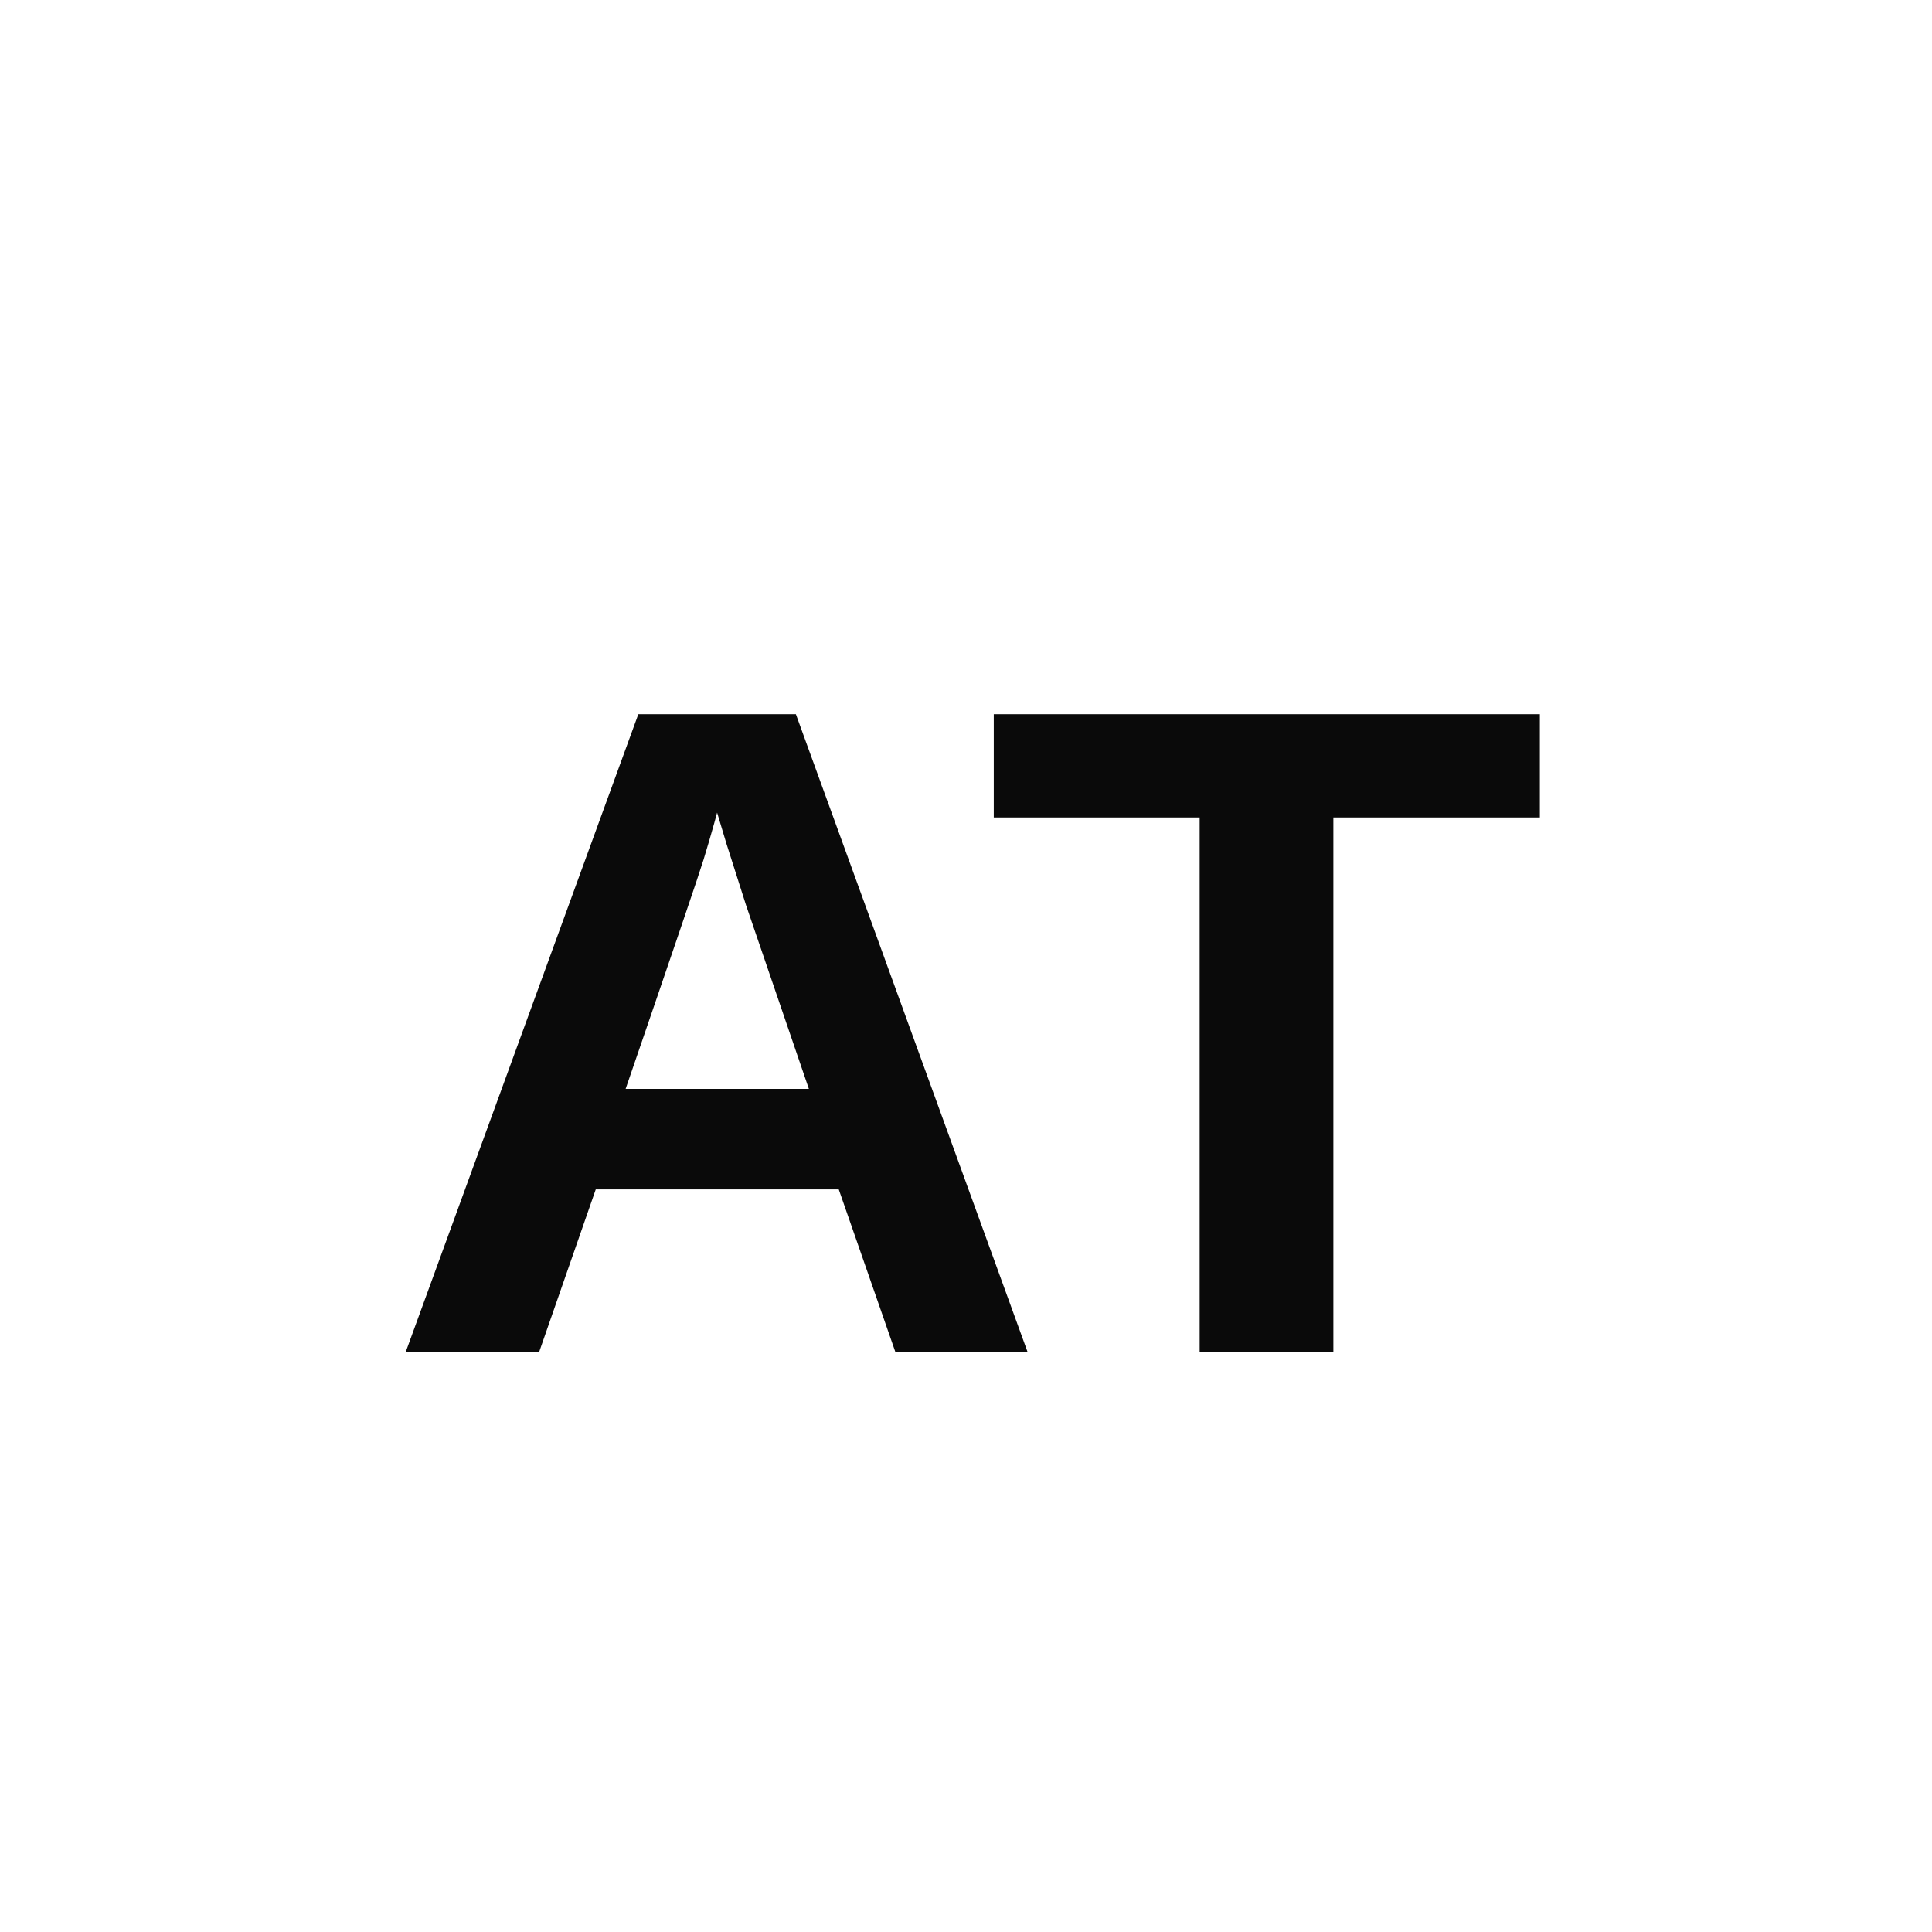
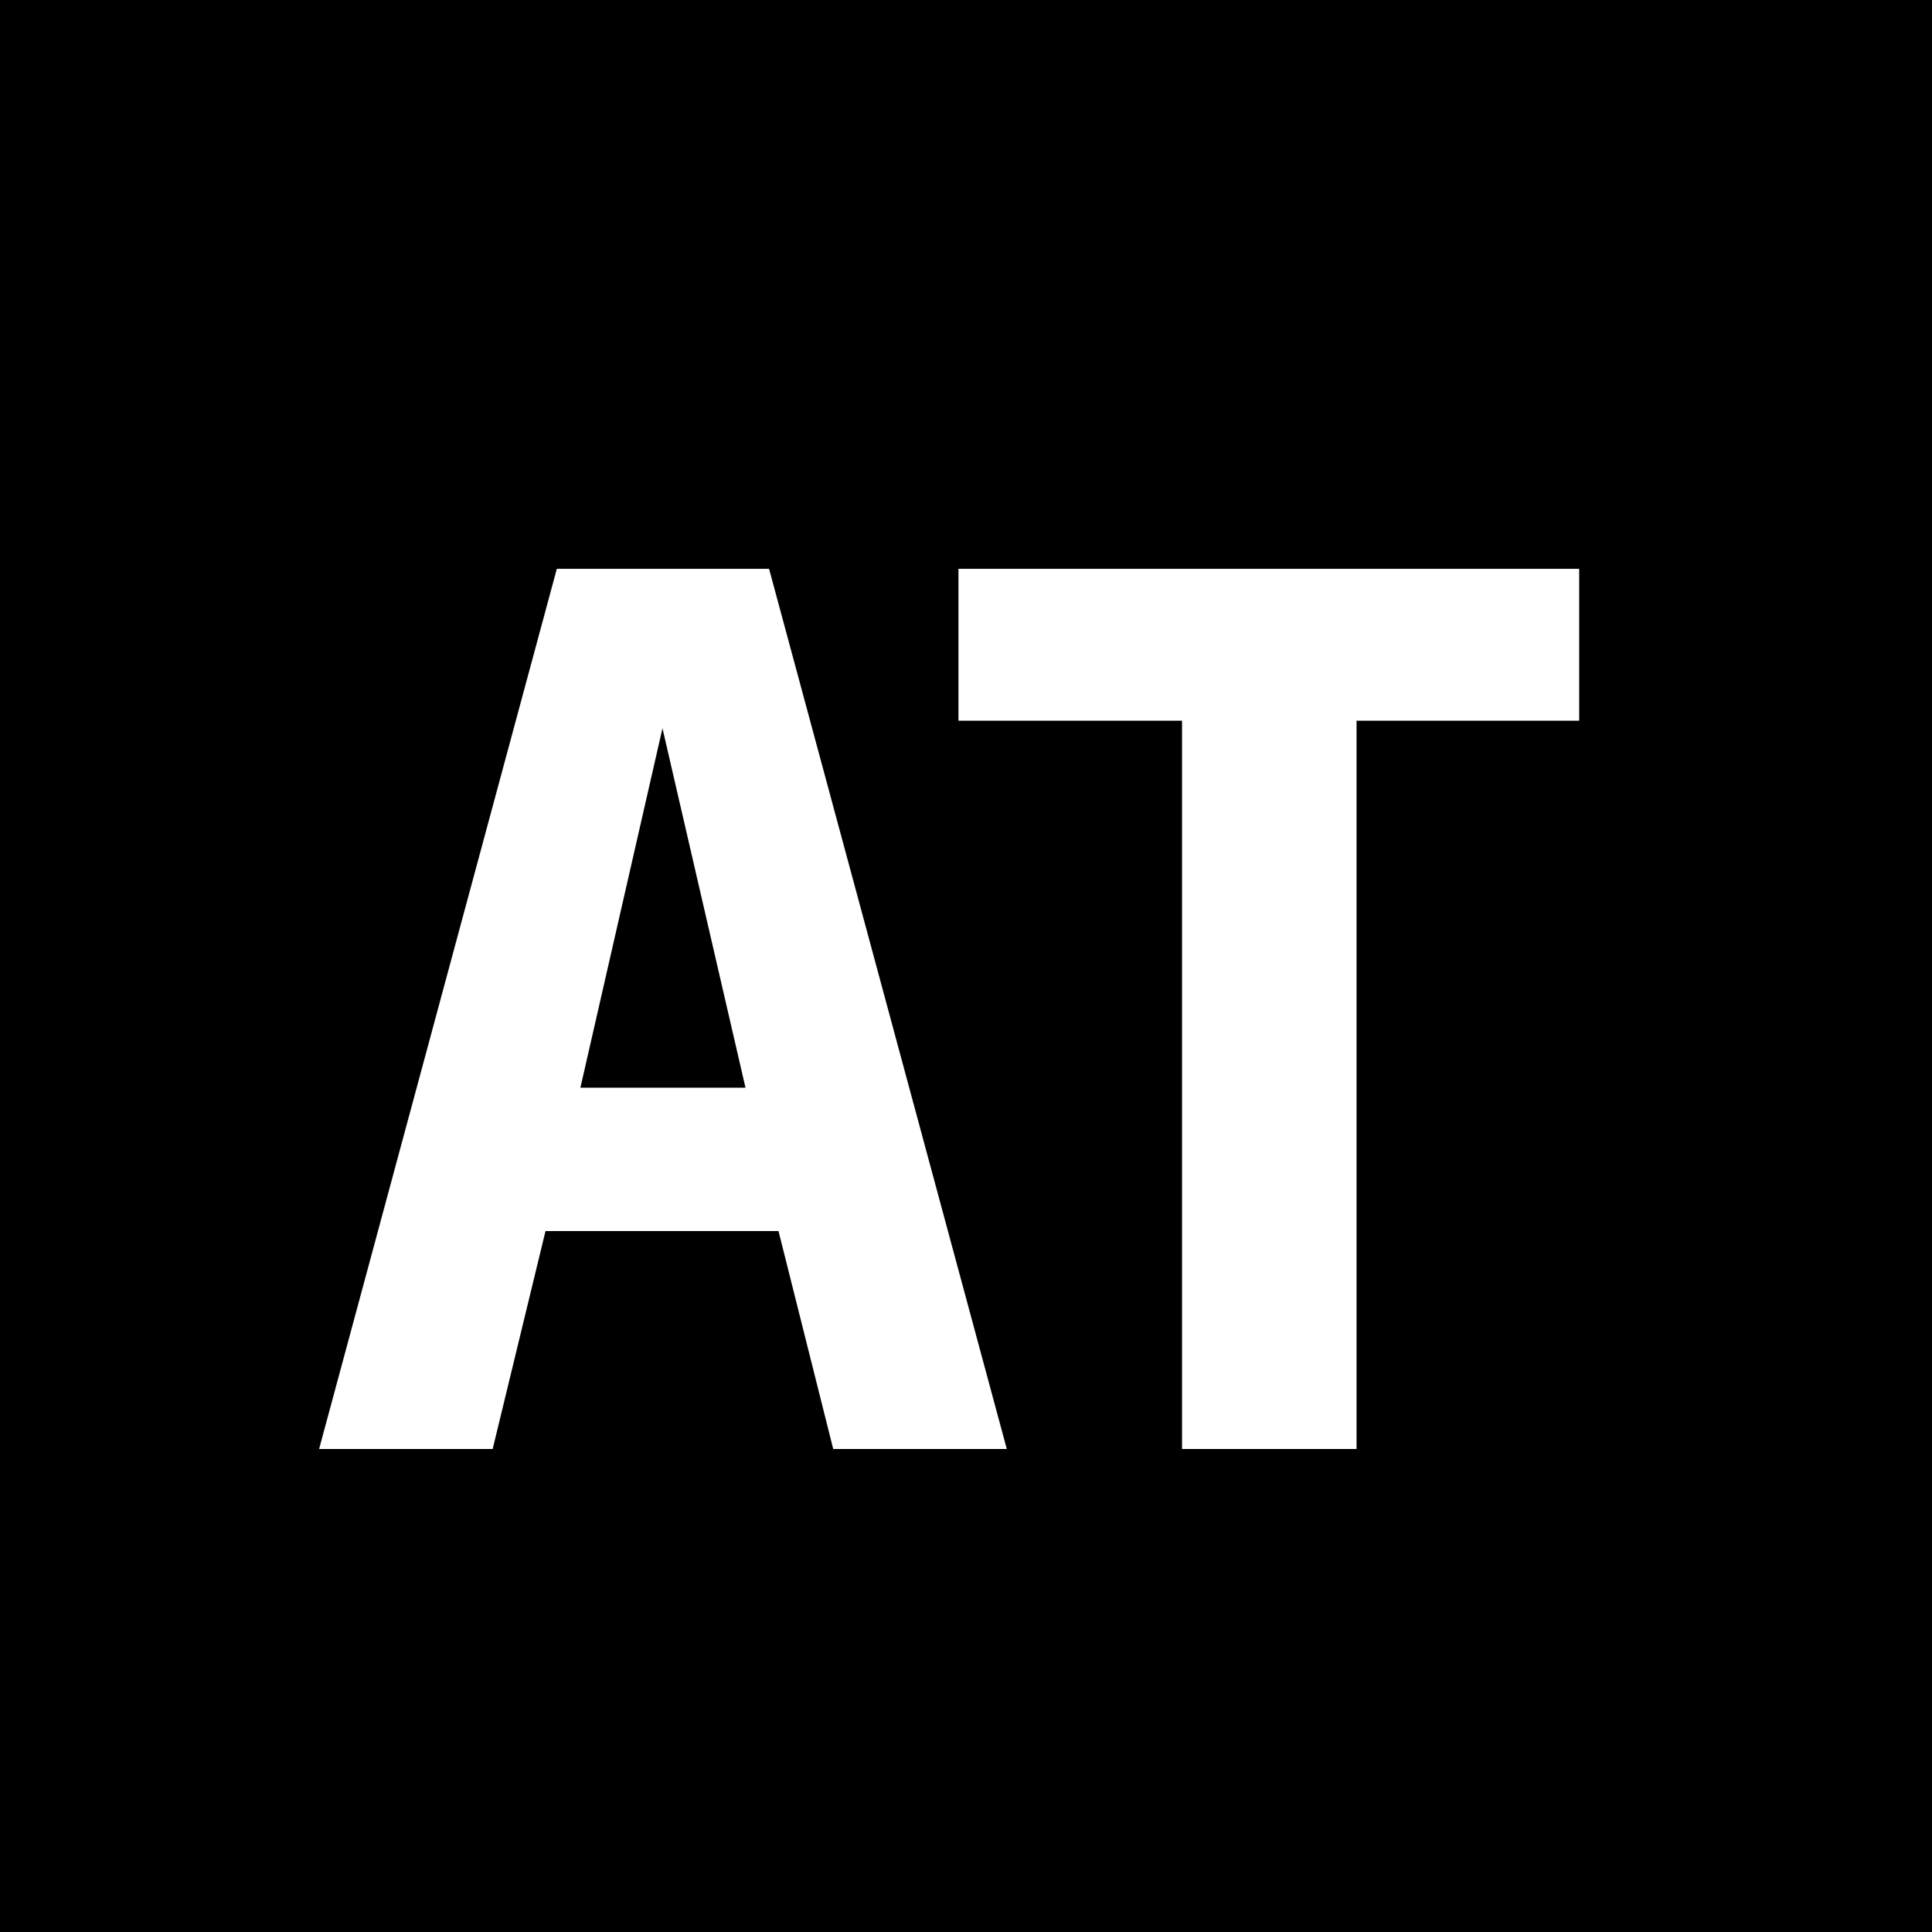
- <svg xmlns="http://www.w3.org/2000/svg" viewBox="0 0 100 100">
-   <rect width="100" height="100" fill="#ffffff" />
-   <text x="50" y="70" font-family="Arial, sans-serif" font-size="48" font-weight="bold" text-anchor="middle" fill="#0a0a0a">AT</text>
+ <svg xmlns="http://www.w3.org/2000/svg" viewBox="0 0 32 32">
+   <rect width="32" height="32" fill="#000" />
+   <text x="16" y="24" font-family="monospace" font-size="20" font-weight="bold" fill="#fff" text-anchor="middle" letter-spacing="-2">AT</text>
</svg>
